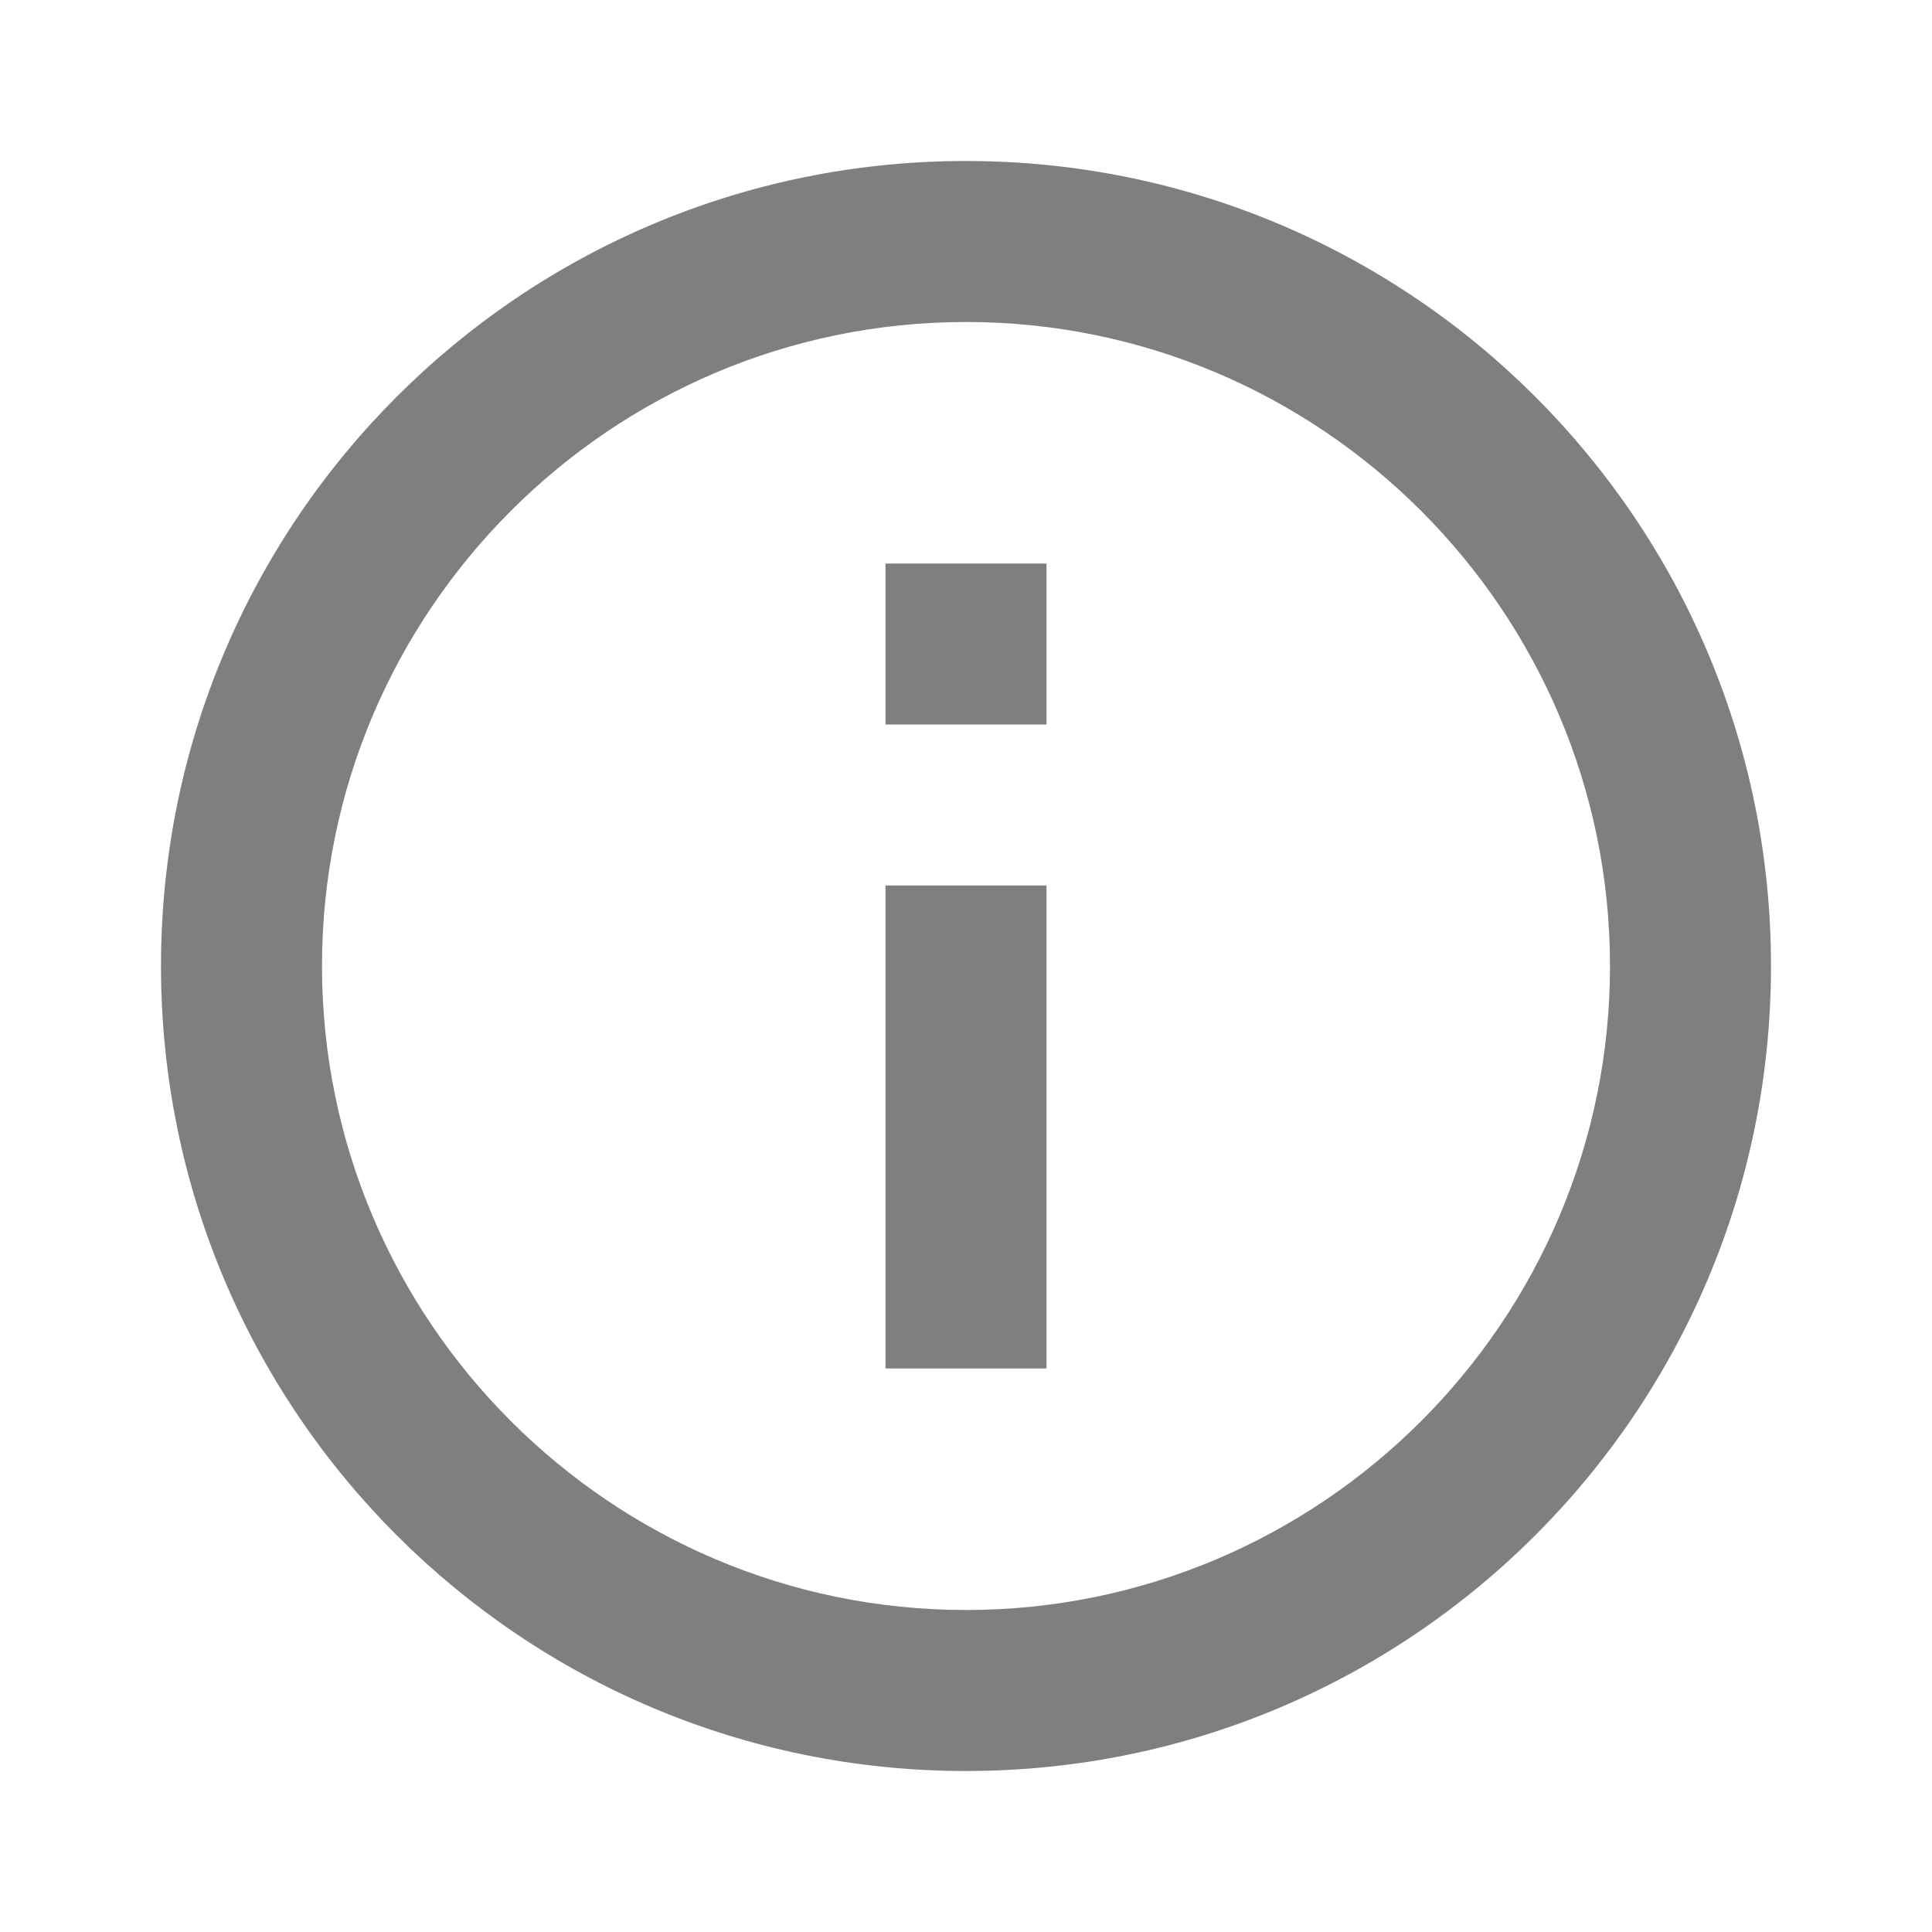
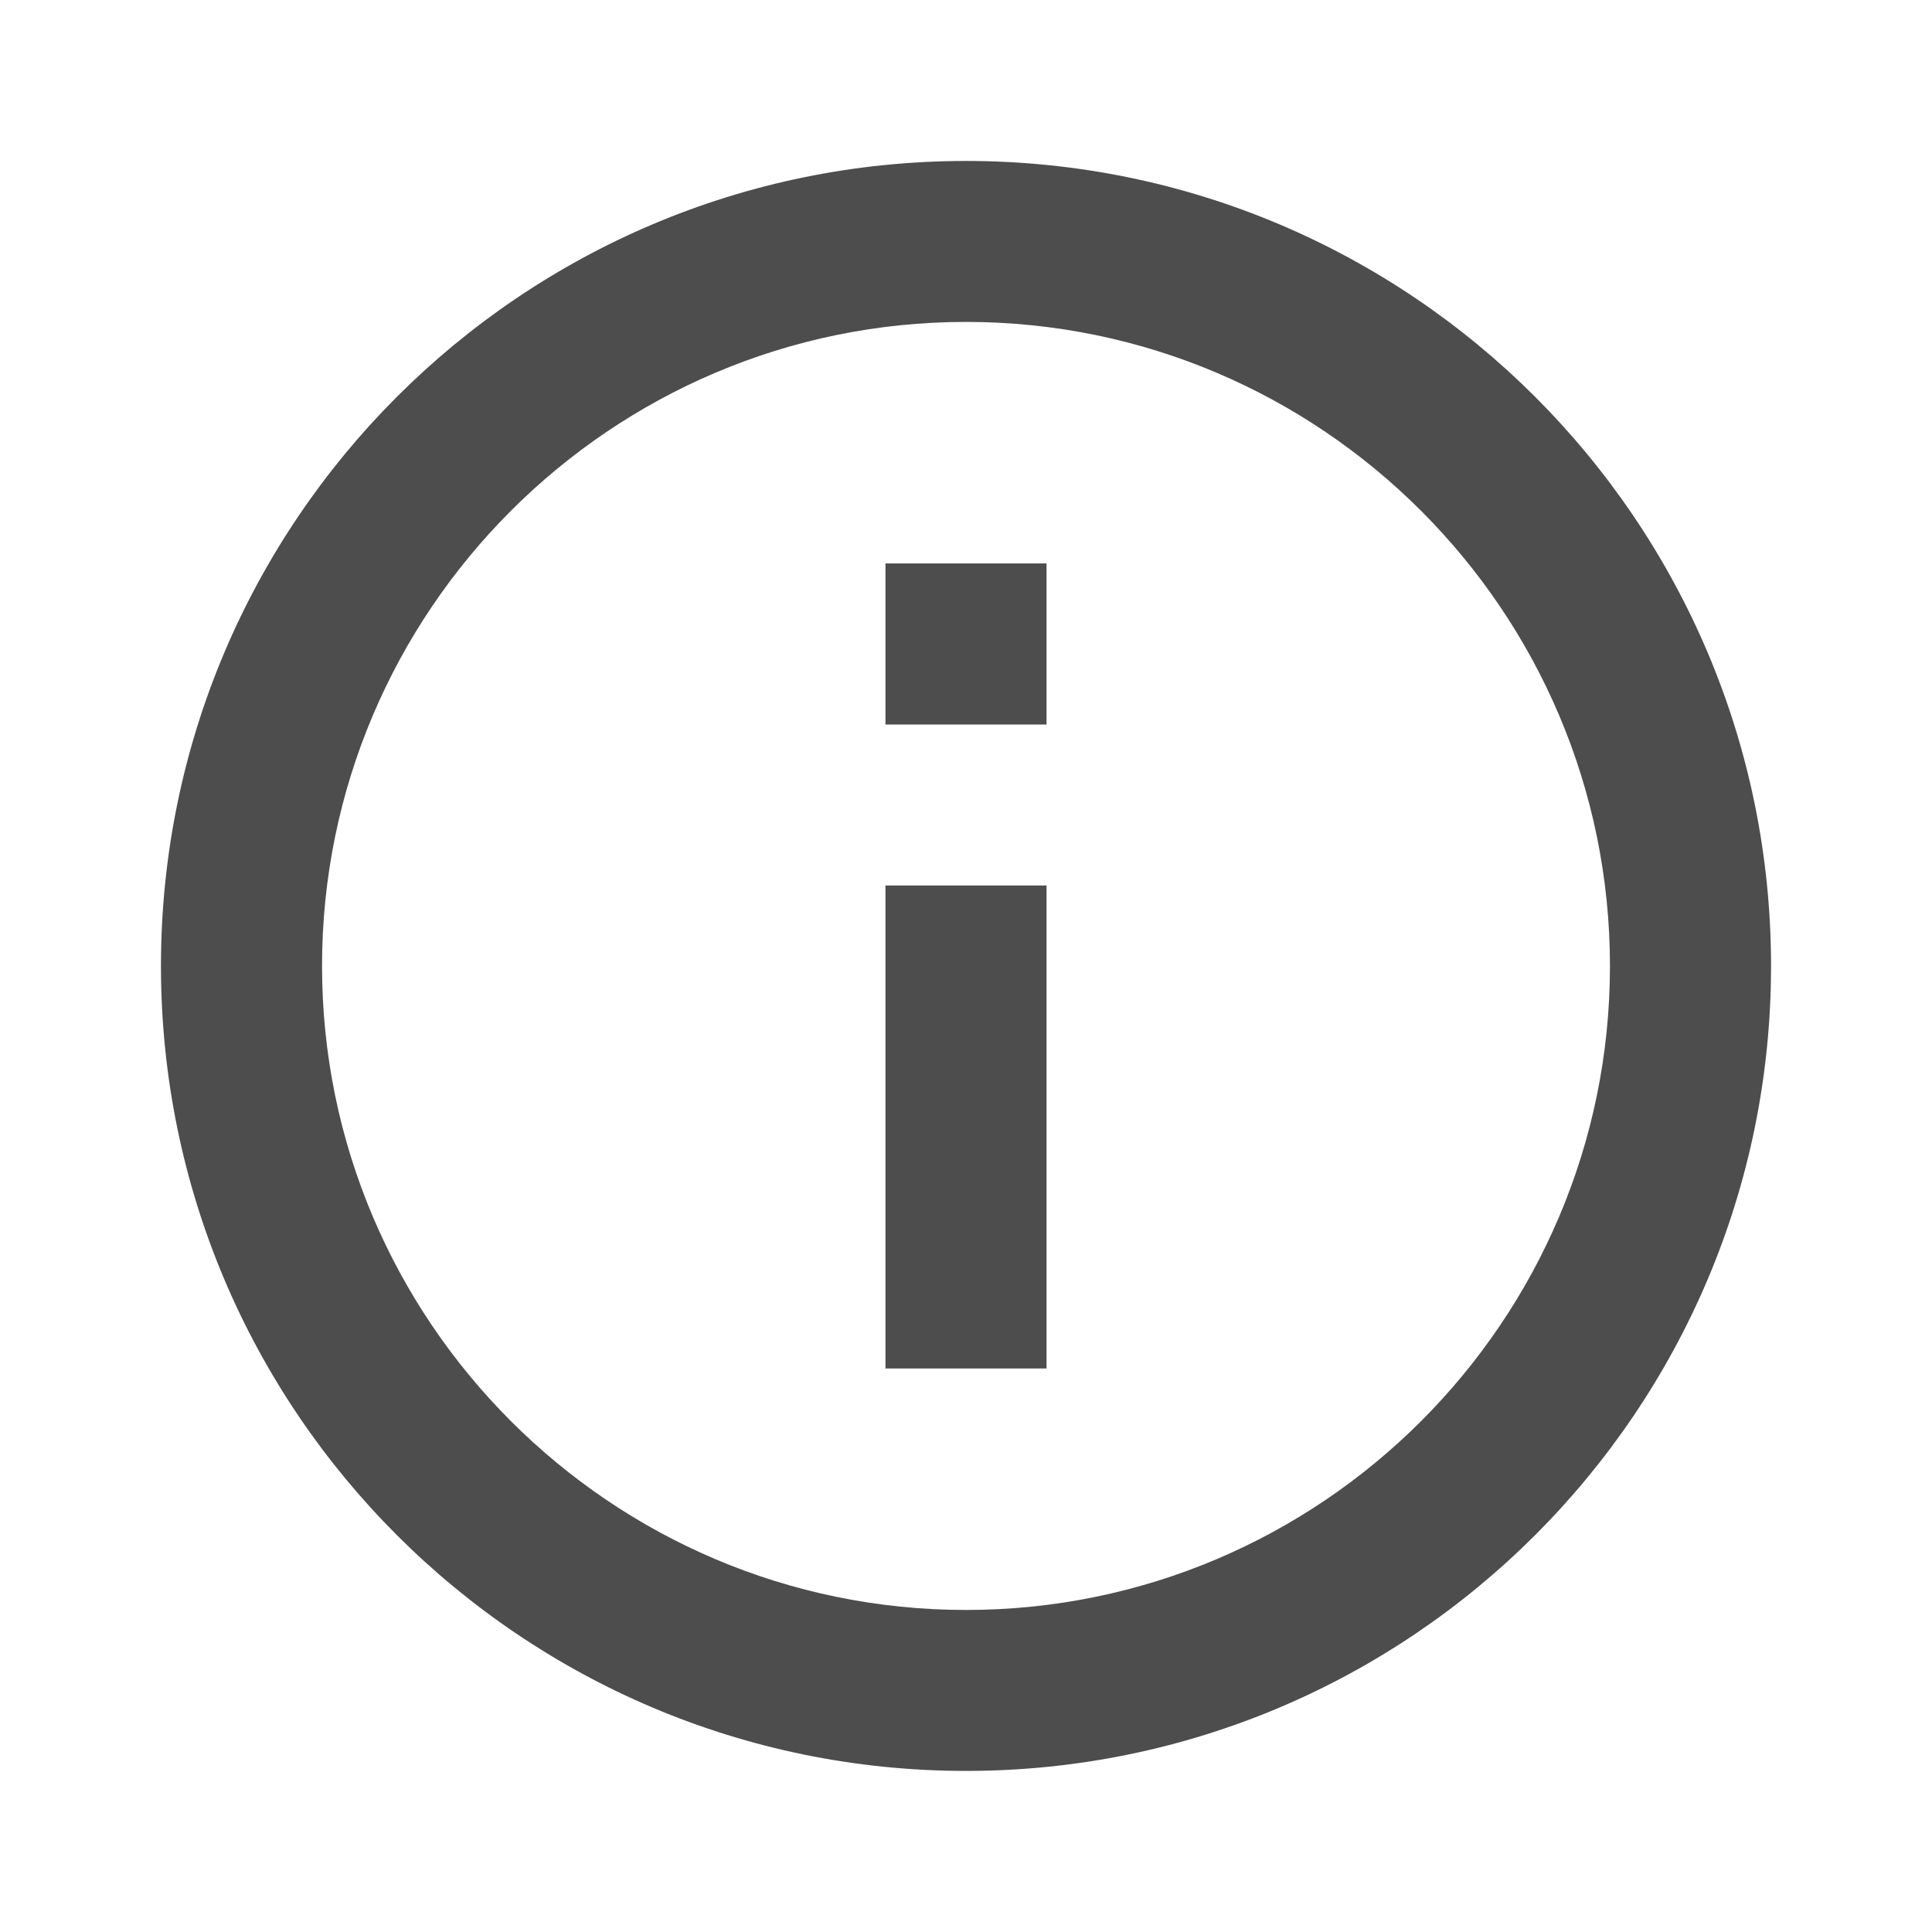
- <svg xmlns="http://www.w3.org/2000/svg" style="width: 100%;height: 100%" viewBox="0 0 48 48" x="0px" y="0px" xml:space="preserve">
-   <path d="M0 0h48v48H0z" fill="none" />
-   <path d="M22 34h4V22h-4v12zm2-30C12.95 4 4 12.95 4 24s8.95 20 20 20 20-8.95 20-20S35.05 4 24 4zm0 36c-8.82 0-16-7.18-16-16S15.18 8 24 8s16 7.18 16 16-7.18 16-16 16zm-2-22h4v-4h-4v4z" fill="#7f7f7f" class="fill-000000" />
+ <svg xmlns="http://www.w3.org/2000/svg" width="16" height="16" viewBox="0 0 16 16" fill="none">
+   <path d="M7.333 4.666H8.667V6H7.333V4.666ZM7.333 7.333H8.667V11.333H7.333V7.333ZM8 1.333C4.32 1.333 1.333 4.32 1.333 8C1.333 11.68 4.32 14.666 8 14.666C11.68 14.666 14.667 11.68 14.667 8C14.667 4.32 11.68 1.333 8 1.333ZM8 13.333C5.06 13.333 2.667 10.94 2.667 8C2.667 5.06 5.06 2.666 8 2.666C10.94 2.666 13.333 5.06 13.333 8C13.333 10.94 10.94 13.333 8 13.333Z" fill="#4D4D4E" />
</svg>
